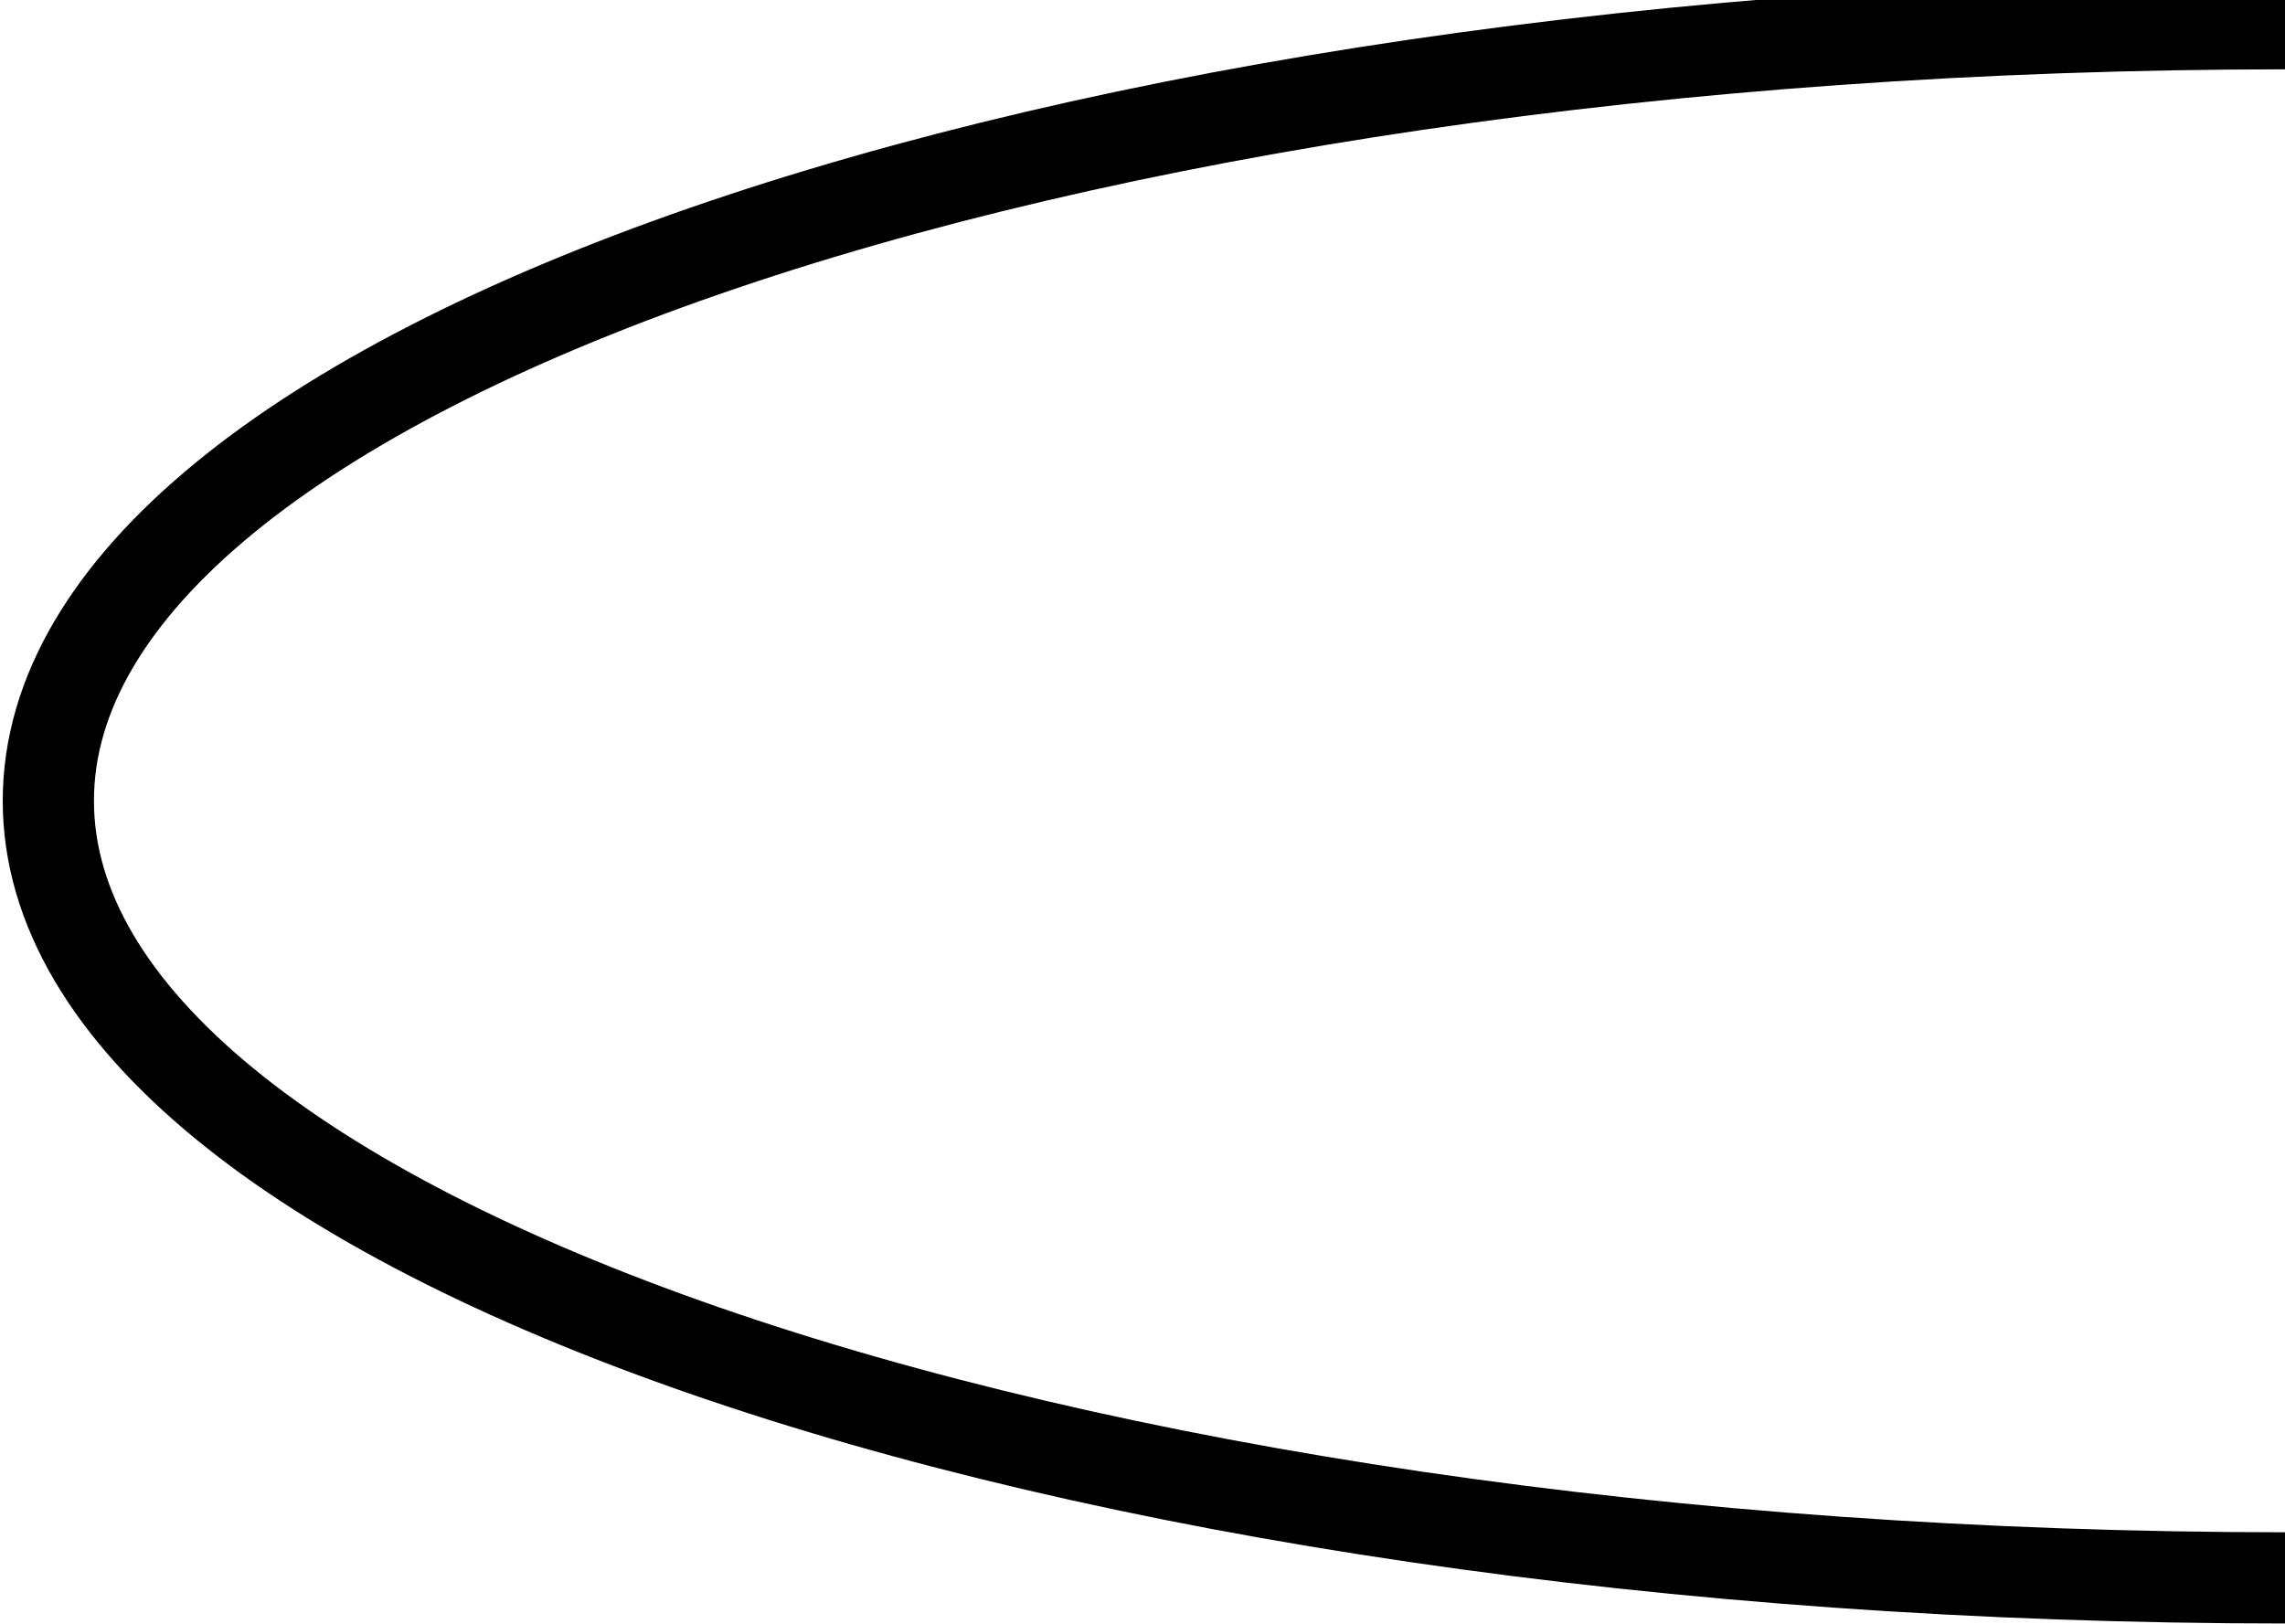
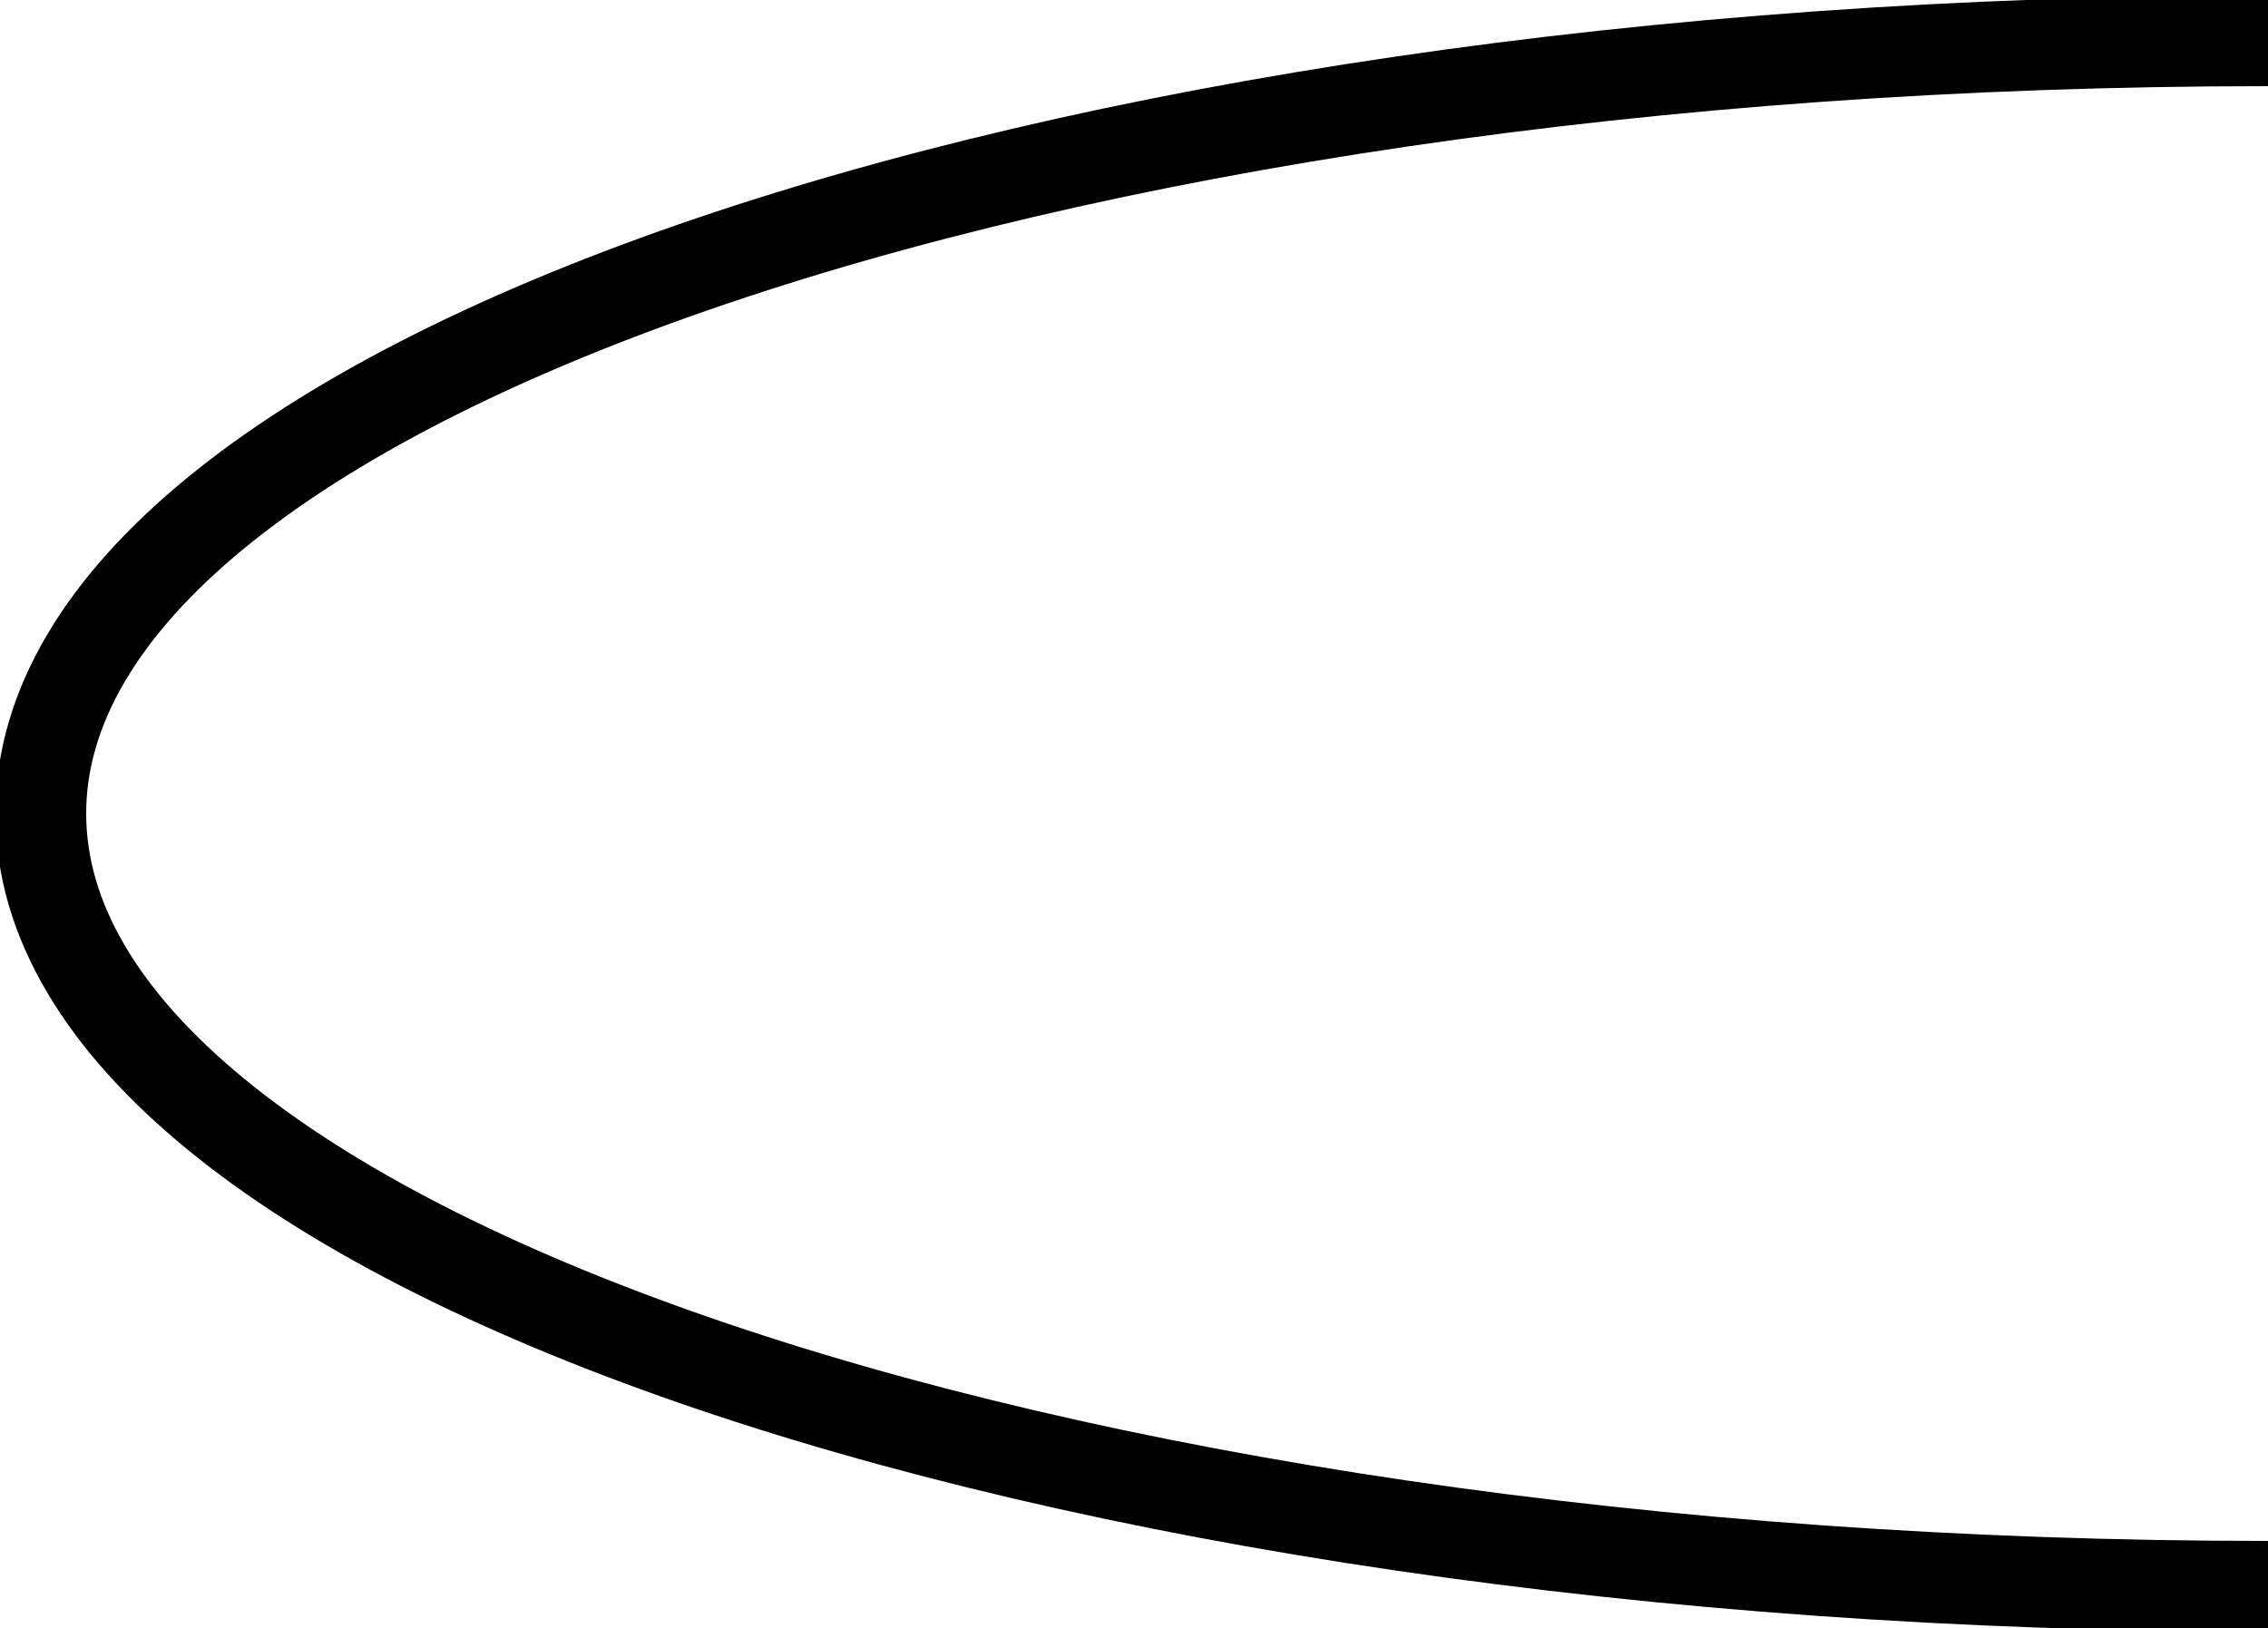
- <svg xmlns="http://www.w3.org/2000/svg" version="1.1" id="Layer_1" x="0px" y="0px" width="25.05px" height="17.8px" viewBox="0 0 25.05 17.8" enable-background="new 0 0 25.05 17.8" xml:space="preserve">
-   <path fill="none" stroke="#000000" stroke-miterlimit="10" d="M25.08,0.26c-13.56,0-24.55,3.81-24.55,8.52s10.99,8.52,24.55,8.52" />
+ <svg xmlns="http://www.w3.org/2000/svg" preserveAspectRatio="none" version="1.1" className="curve" x="0px" y="0px" width="100%" height="100%" viewBox="0 0 25 17.94">
+   <path vectorEffect="non-scaling-stroke" fill="none" stroke="#000000" strokeWidth="1" d="M25,0.45c-13.56,0-24.55,3.82-24.55,8.52S11.44,17.49,25,17.49" />
</svg>
